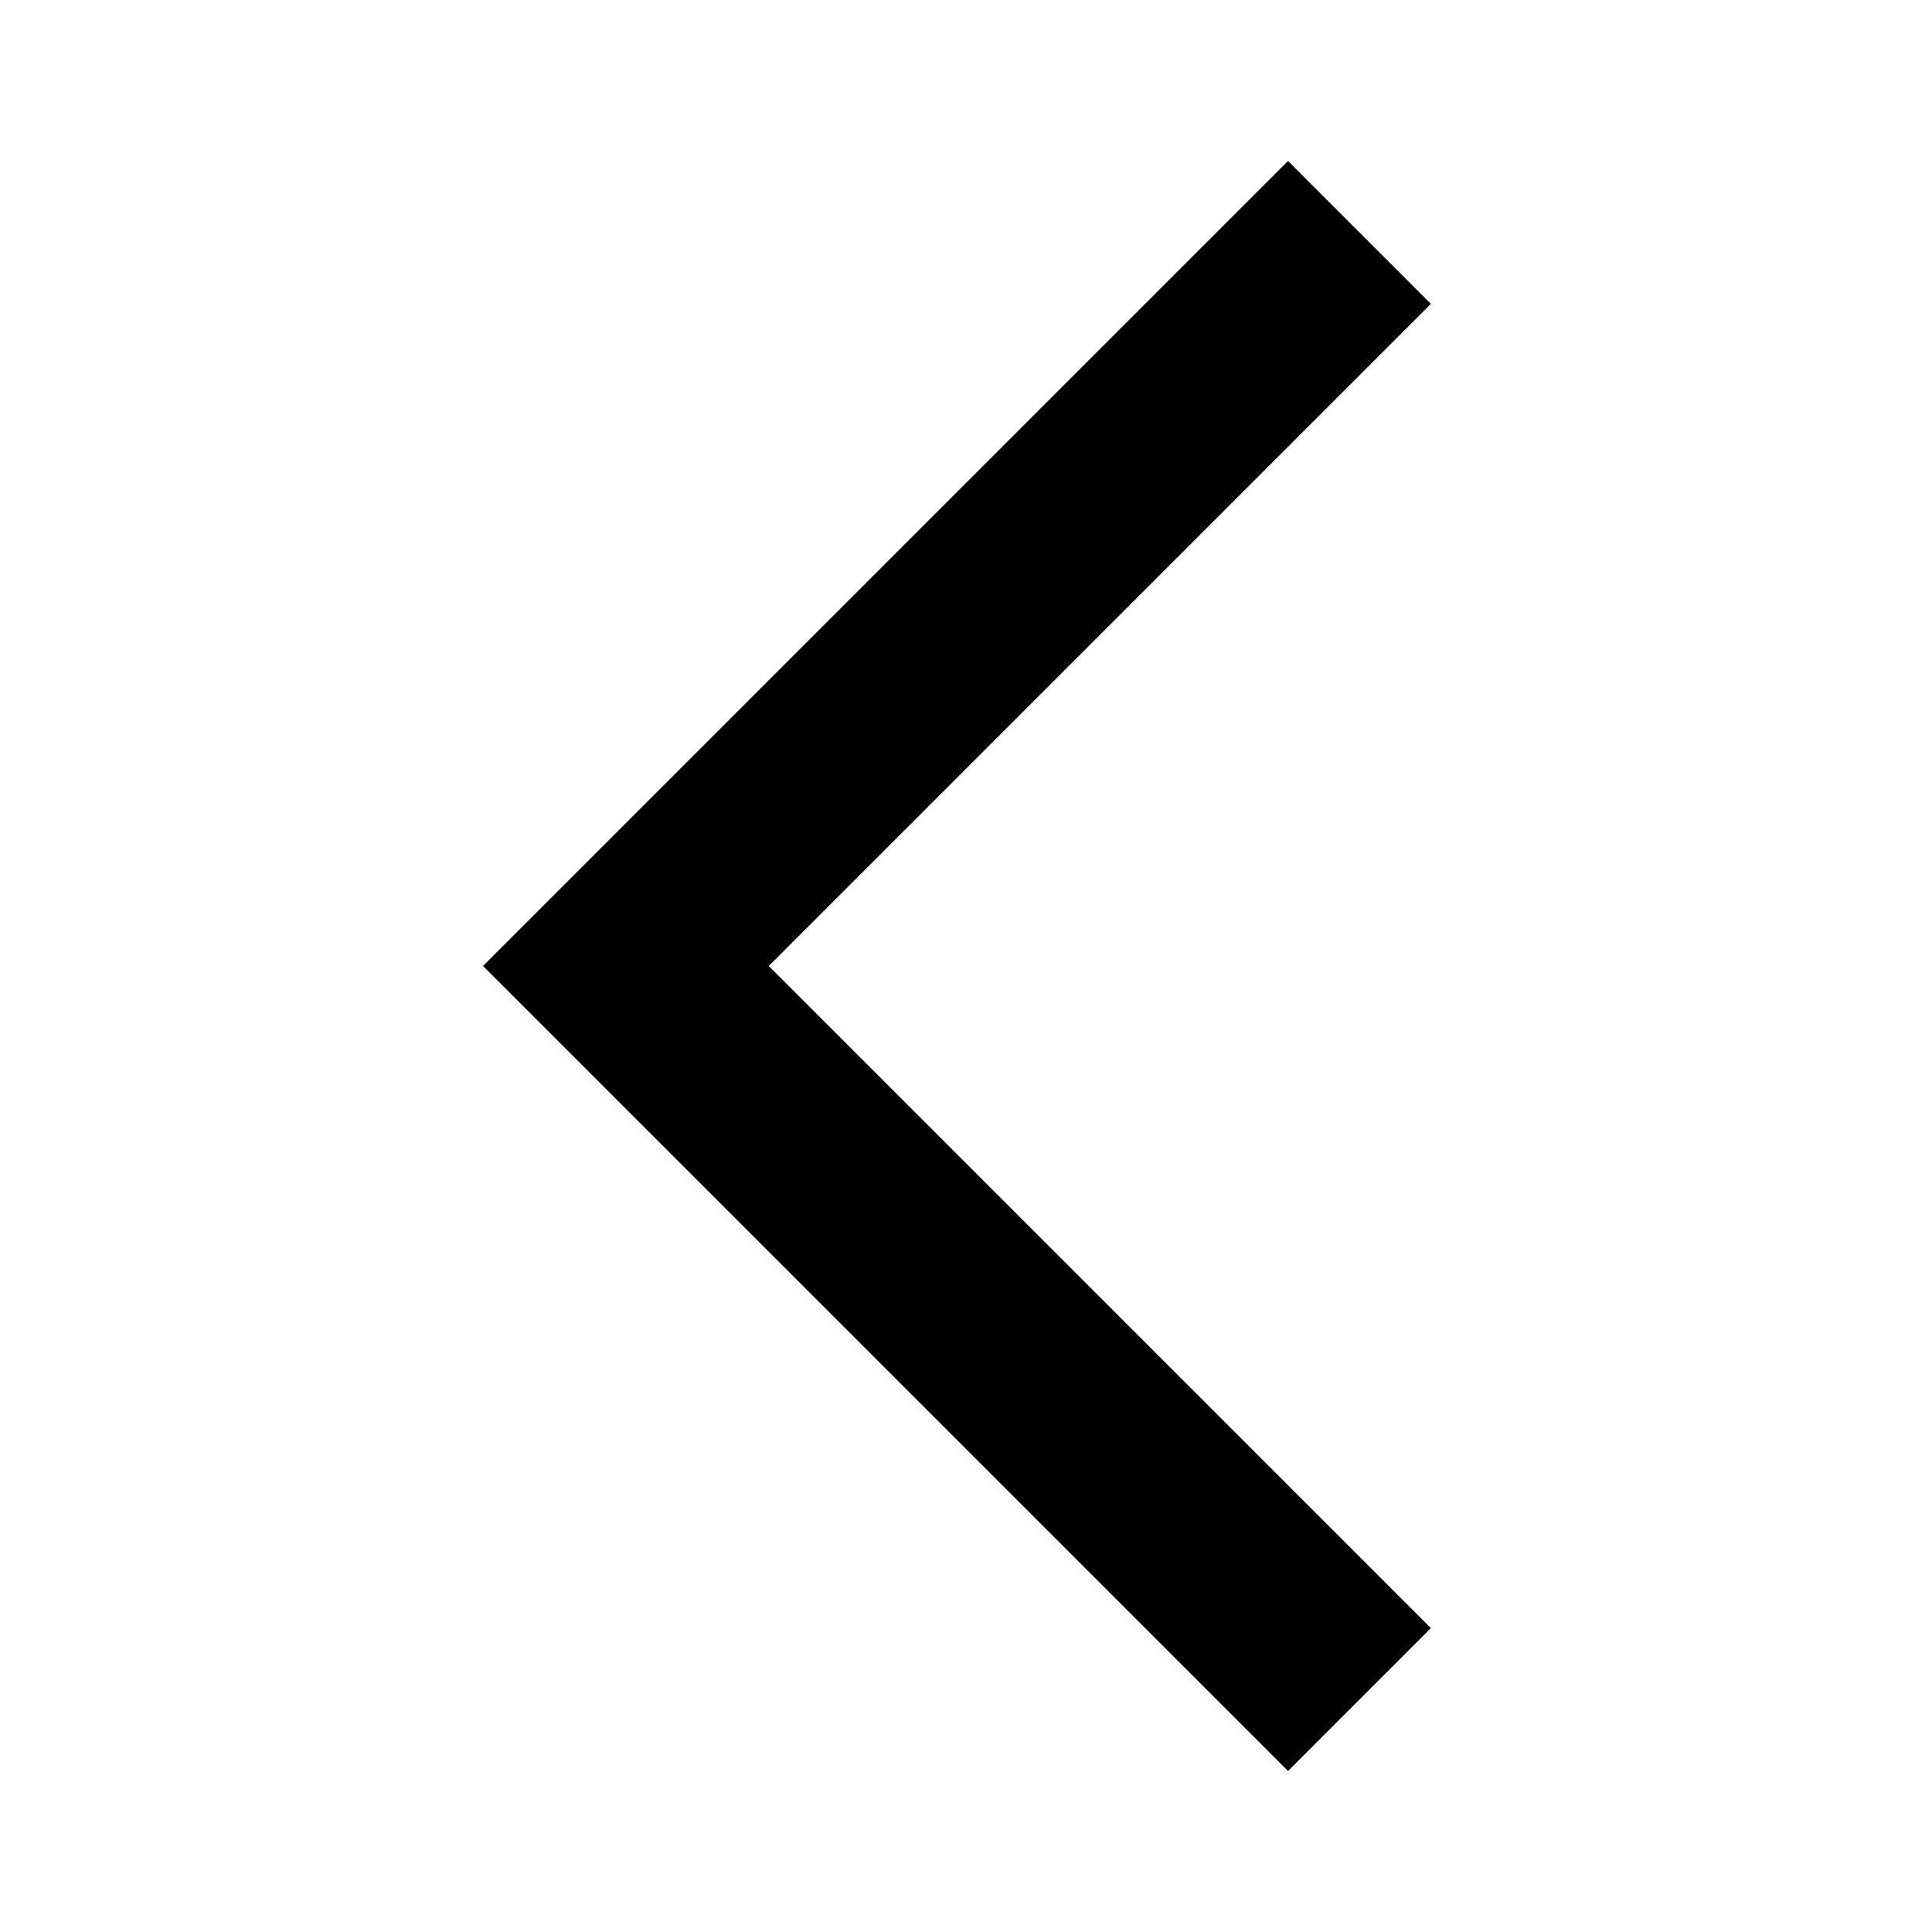
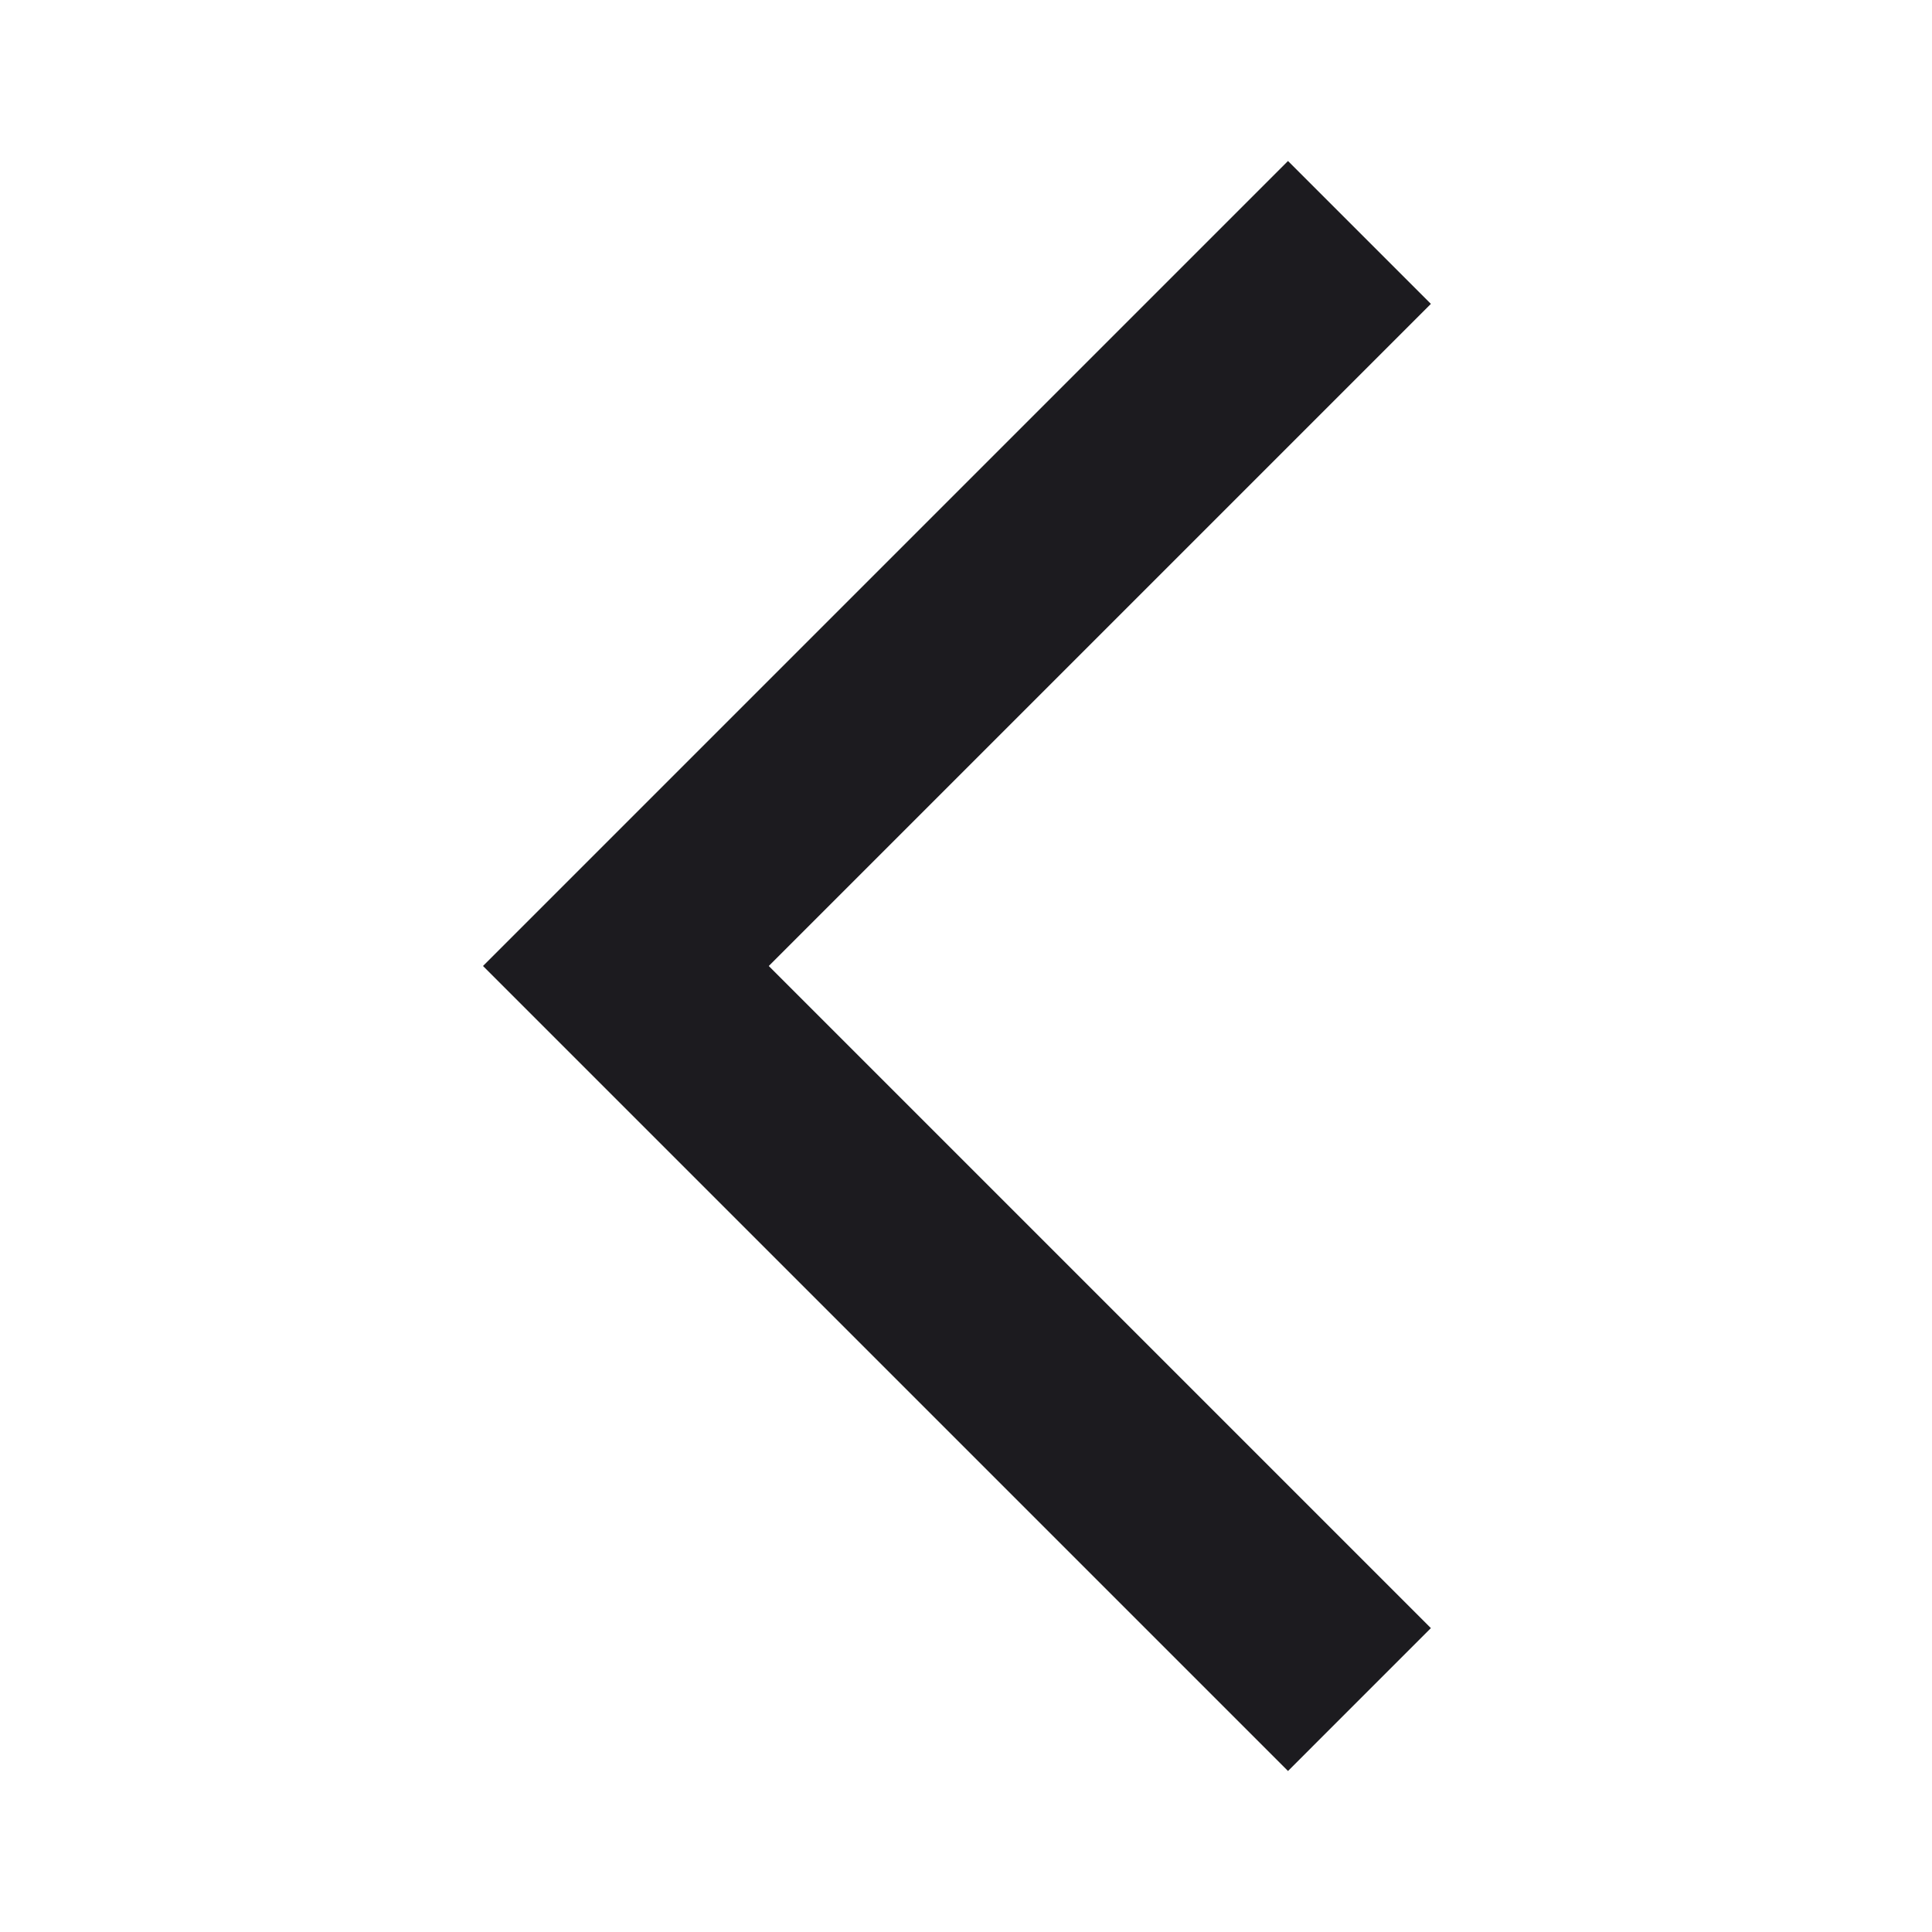
<svg xmlns="http://www.w3.org/2000/svg" width="24" height="24" viewBox="0 0 24 24" fill="none">
-   <mask id="mask0_350_840" style="mask-type:alpha" maskUnits="userSpaceOnUse" x="0" y="0" width="24" height="24">
+   <mask id="mask0_178_295" style="mask-type:alpha" maskUnits="userSpaceOnUse" x="0" y="0" width="24" height="24">
    <rect width="24" height="24" fill="#D9D9D9" style="fill:#D9D9D9;fill:color(display-p3 0.851 0.851 0.851);fill-opacity:1;" />
  </mask>
-   <g mask="url(#mask0_350_840)">
-     <path d="M16 22L6 12L16 2L17.775 3.775L9.55 12L17.775 20.225L16 22Z" fill="currentColor" style="fill:currentColor;fill-opacity:1;" />
+   <g mask="url(#mask0_178_295)">
+     <path d="M16 22L6 12L16 2L17.775 3.775L9.55 12L17.775 20.225L16 22Z" fill="#1C1B1F" style="fill:#1C1B1F;fill:color(display-p3 0.11 0.106 0.122);fill-opacity:1;" />
  </g>
</svg>
